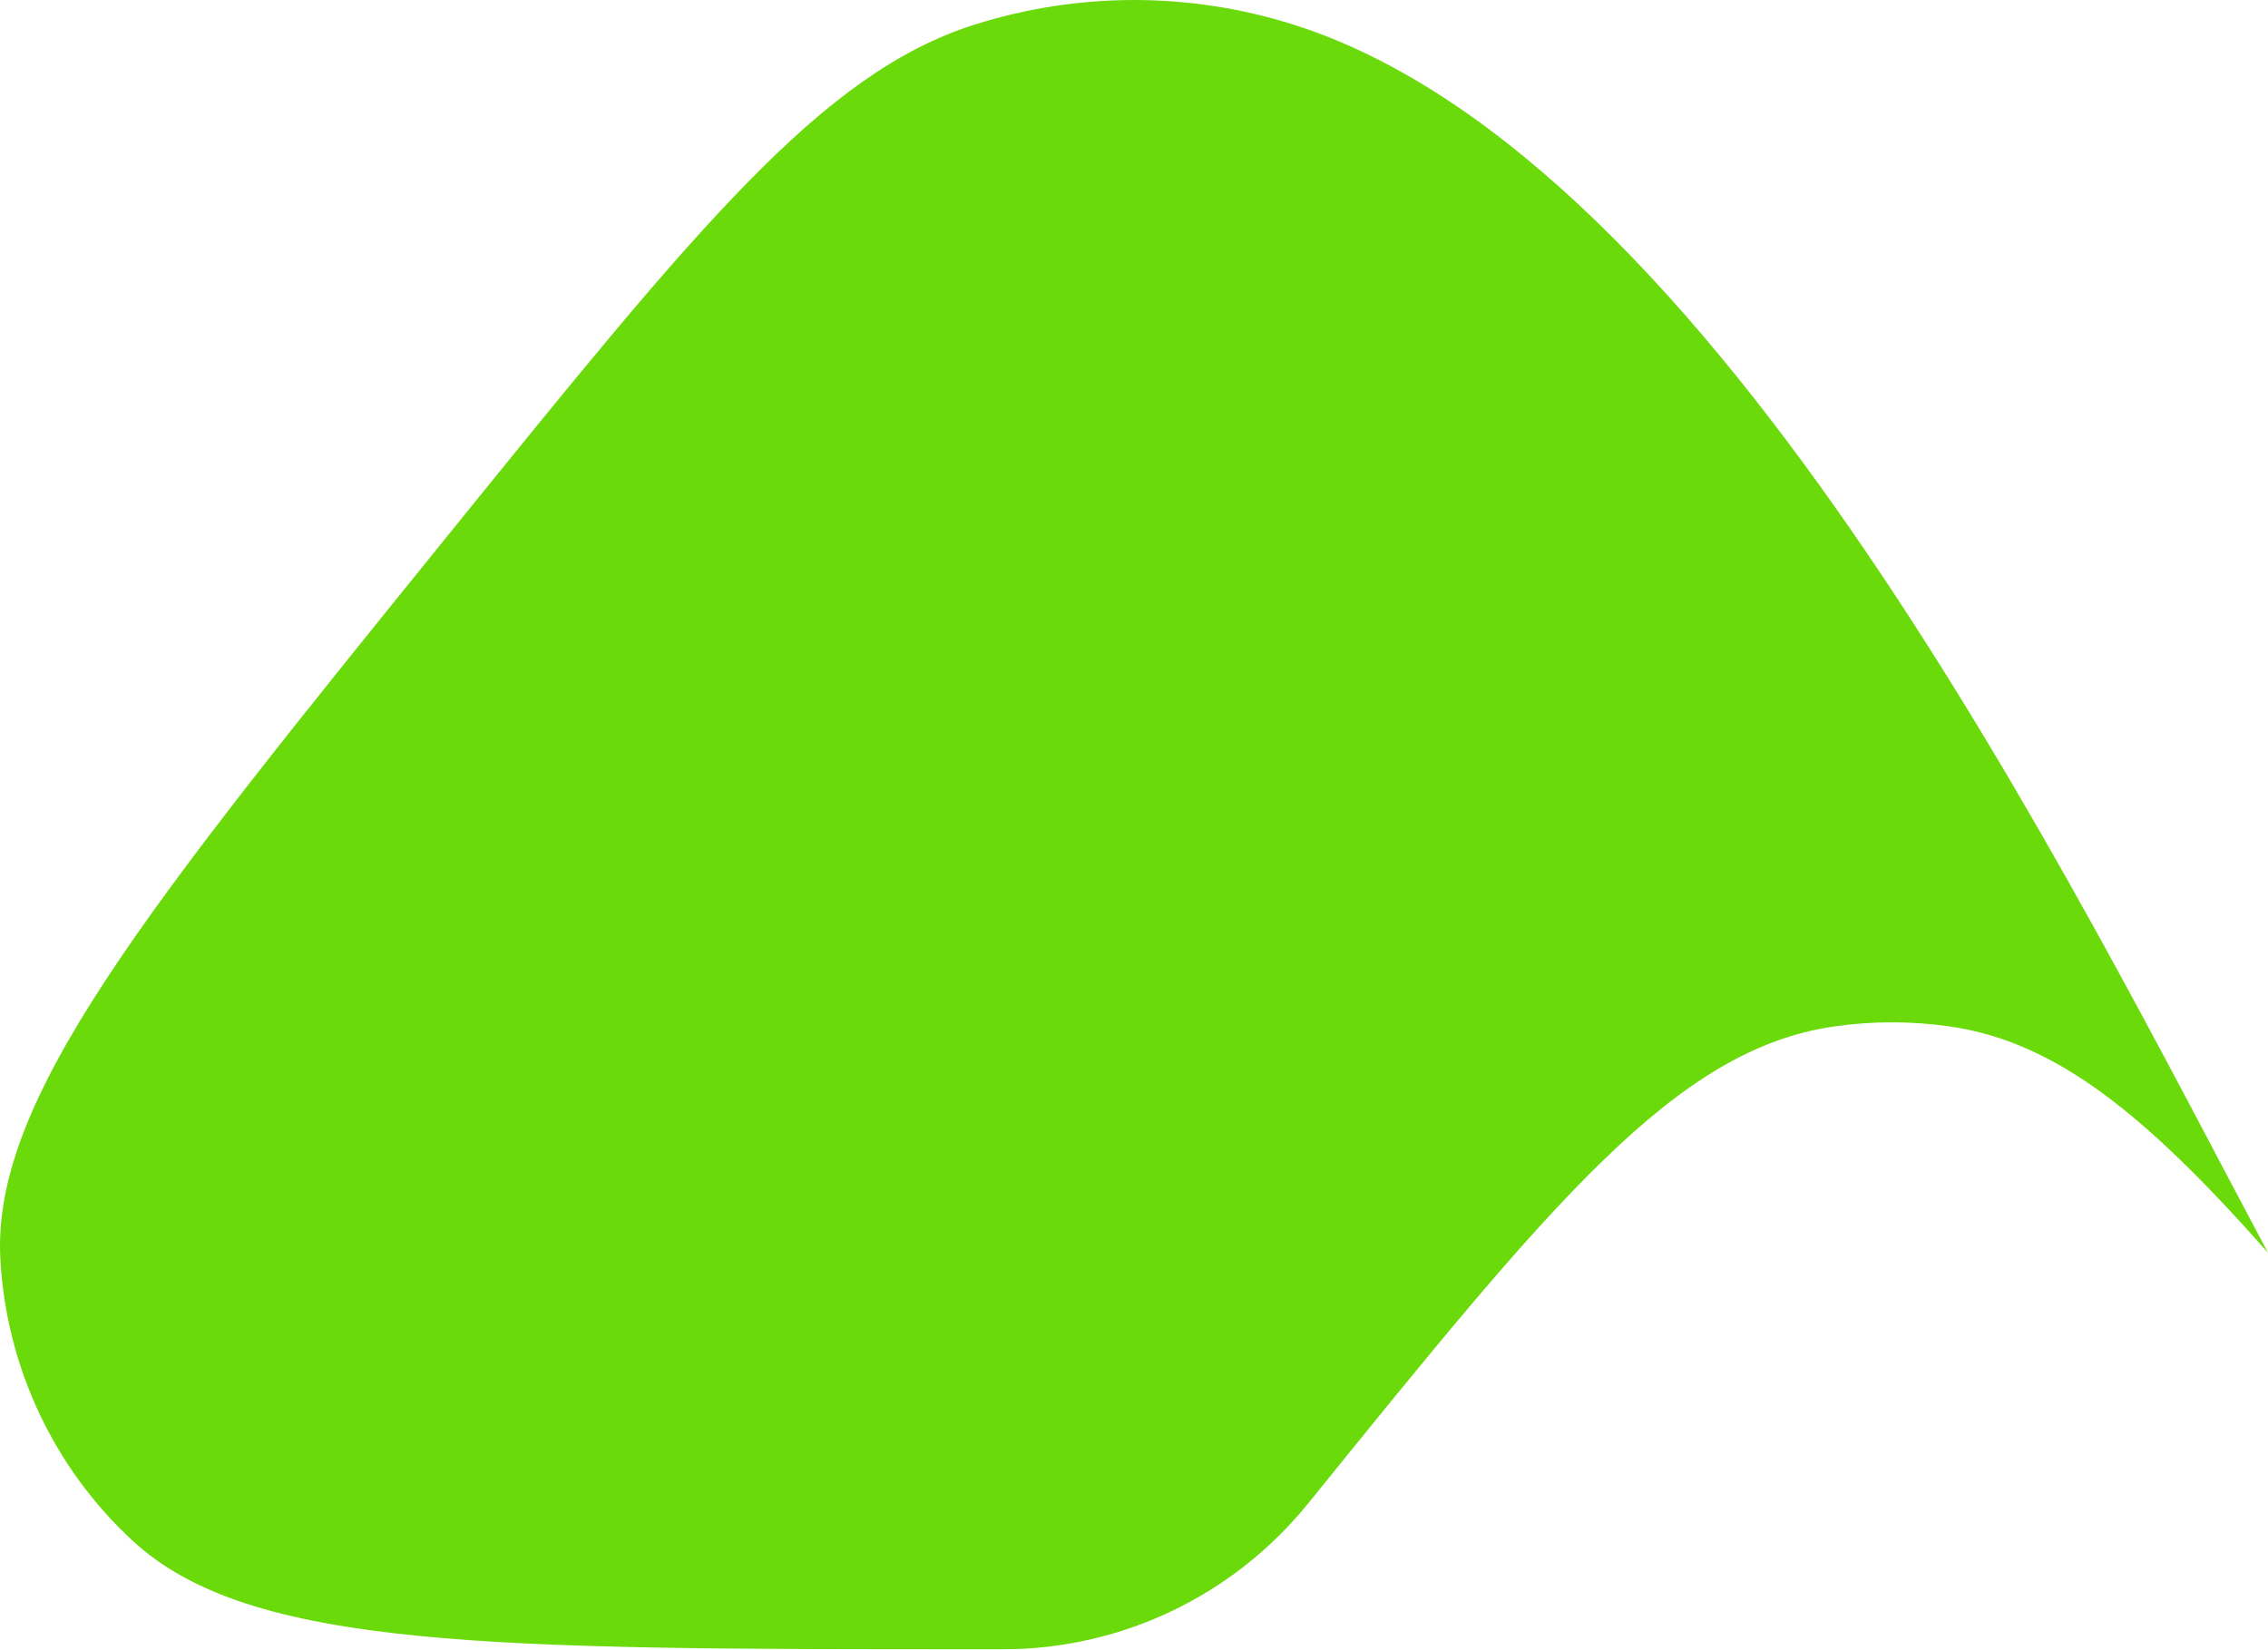
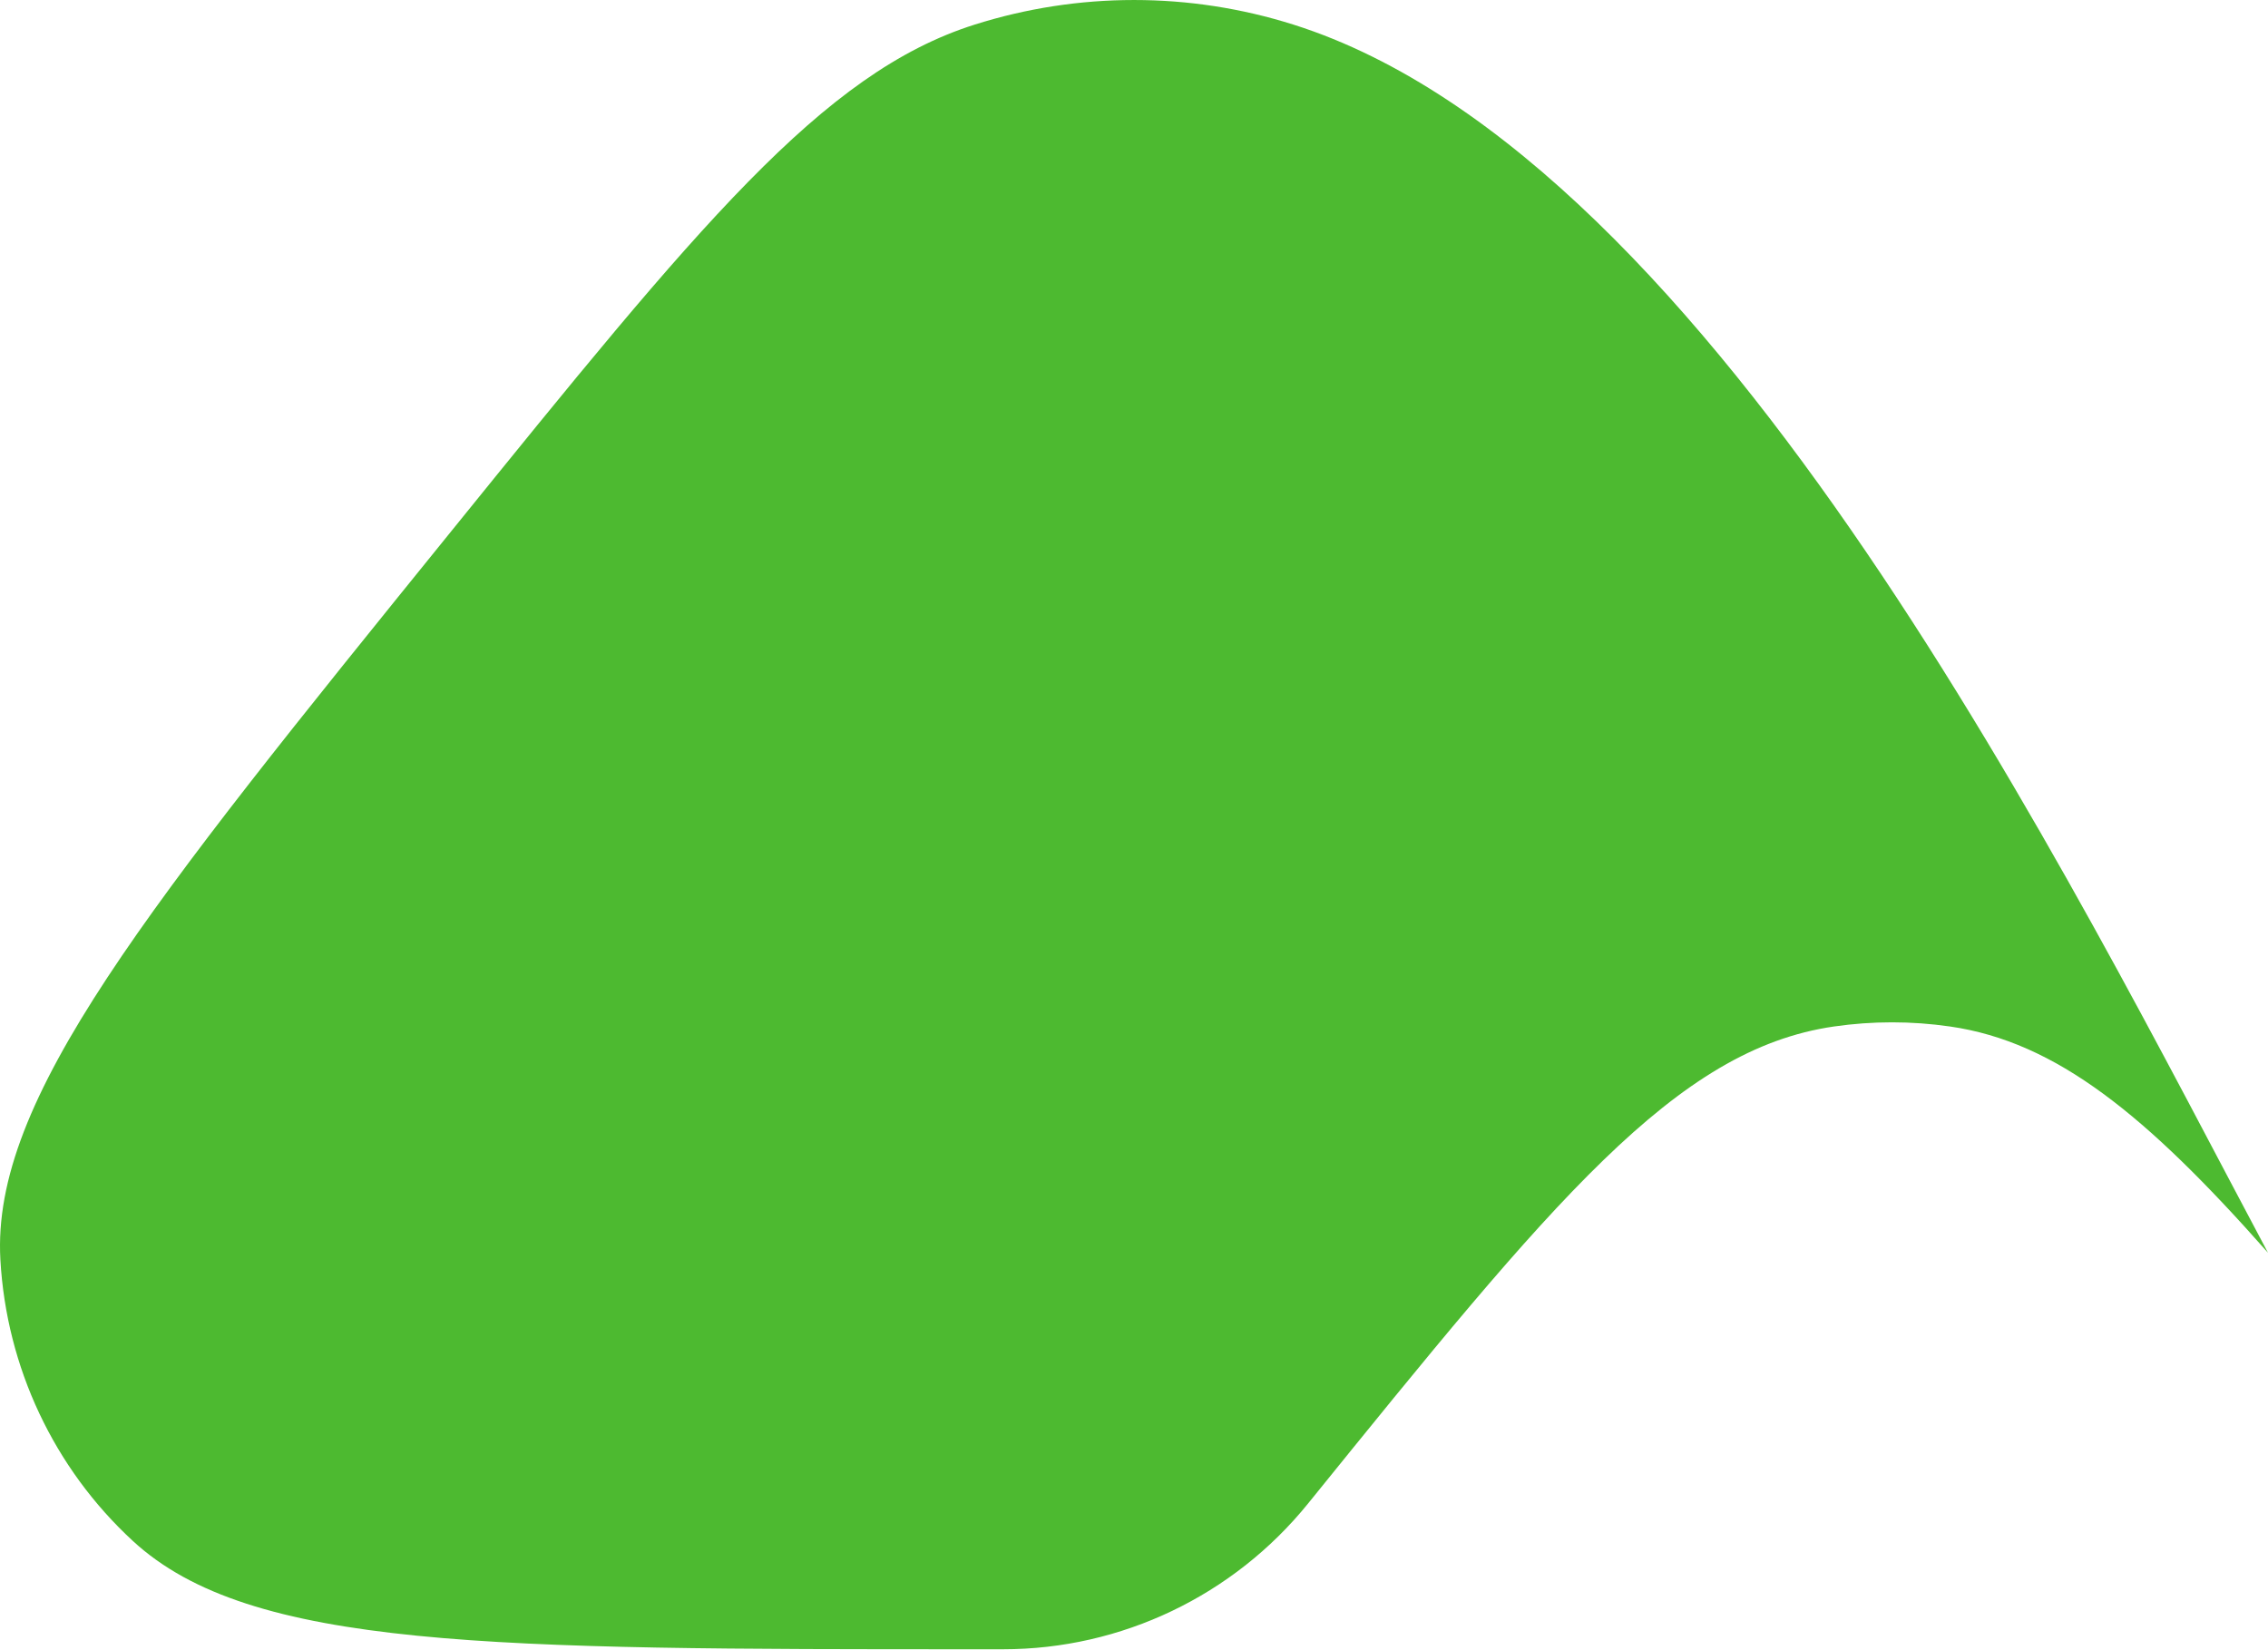
<svg xmlns="http://www.w3.org/2000/svg" id="Logo" width="55" height="40" viewBox="0 0 55 40" fill="none">
  <g id="logomark">
-     <path fill="#6BDA0A" d="M23.632 0.598C19.939 1.767 16.933 5.482 10.919 12.914C3.501 22.081 -0.208 26.665 0.009 30.547C0.155 33.16 1.309 35.611 3.225 37.376C6.072 40 11.939 40 23.674 40H24.328C27.198 40 29.913 38.699 31.719 36.468C37.663 29.122 40.635 25.45 44.474 24.896C45.408 24.761 46.355 24.761 47.289 24.896C49.863 25.267 52.048 27.041 55 30.384C50.278 21.525 41.608 3.839 31.37 0.598C28.851 -0.199 26.151 -0.199 23.632 0.598Z" />
+     <path fill="#4dba30" d="M23.632 0.598C19.939 1.767 16.933 5.482 10.919 12.914C3.501 22.081 -0.208 26.665 0.009 30.547C0.155 33.16 1.309 35.611 3.225 37.376C6.072 40 11.939 40 23.674 40H24.328C27.198 40 29.913 38.699 31.719 36.468C37.663 29.122 40.635 25.45 44.474 24.896C45.408 24.761 46.355 24.761 47.289 24.896C49.863 25.267 52.048 27.041 55 30.384C50.278 21.525 41.608 3.839 31.37 0.598C28.851 -0.199 26.151 -0.199 23.632 0.598Z" />
  </g>
</svg>
